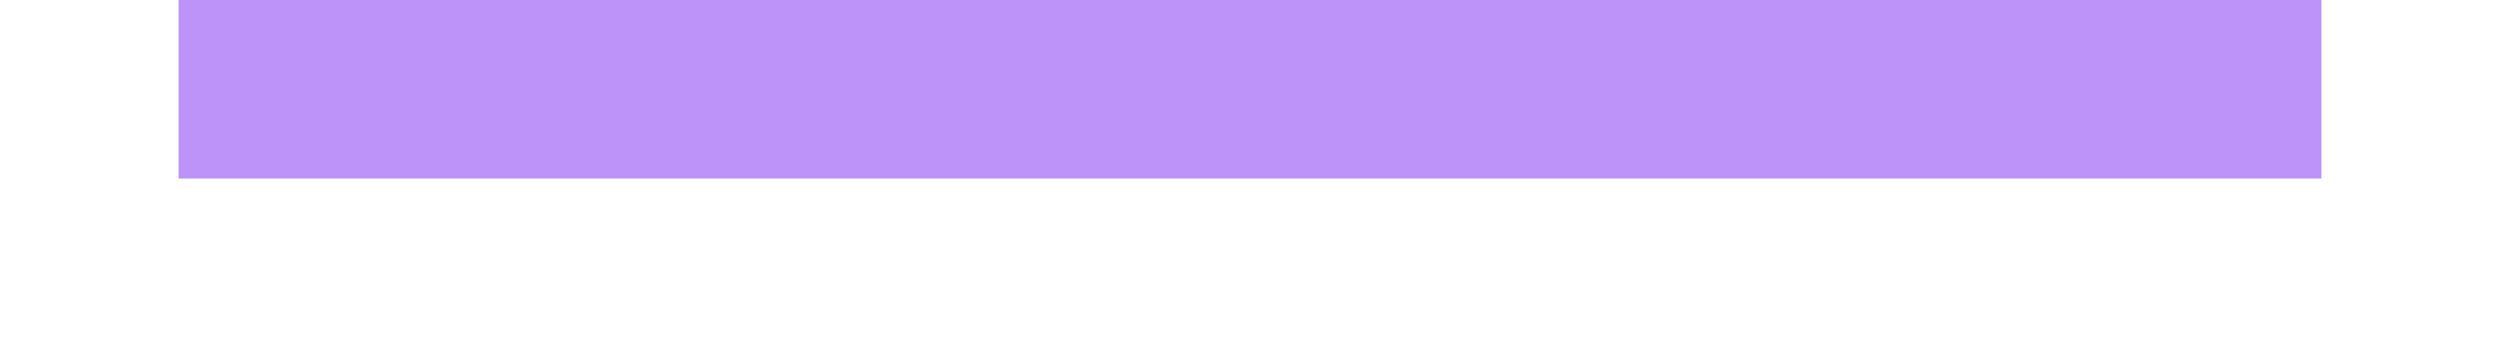
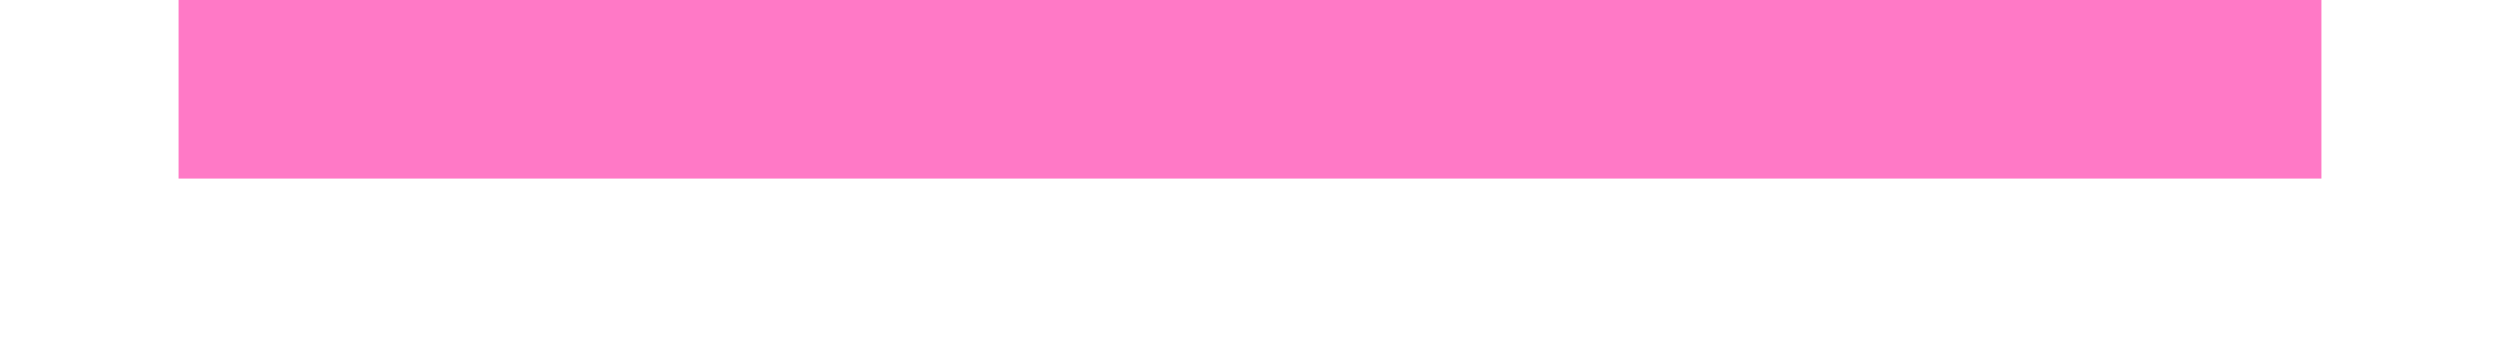
<svg xmlns="http://www.w3.org/2000/svg" xmlns:ns1="http://www.openswatchbook.org/uri/2009/osb" style="display:inline;enable-background:new" version="1.0" id="svg11300" height="4" width="28">
  <defs id="defs3">
    <linearGradient ns1:paint="solid" id="selected_bg_color">
      <stop id="stop4137" offset="0" style="stop-color:#5294e2;stop-opacity:1;" />
    </linearGradient>
  </defs>
  <g transform="translate(0,-296)" id="layer1" style="display:inline">
-     <rect y="296" x="2" height="2" width="24" id="rect4270-9" style="opacity:1;fill:#bd93f9;fill-opacity:1;stroke:none" />
+     <rect y="296" x="2" height="2" width="24" id="rect4270-9" style="opacity:1;fill:#ff79c6;fill-opacity:1;stroke:none" />
  </g>
</svg>
